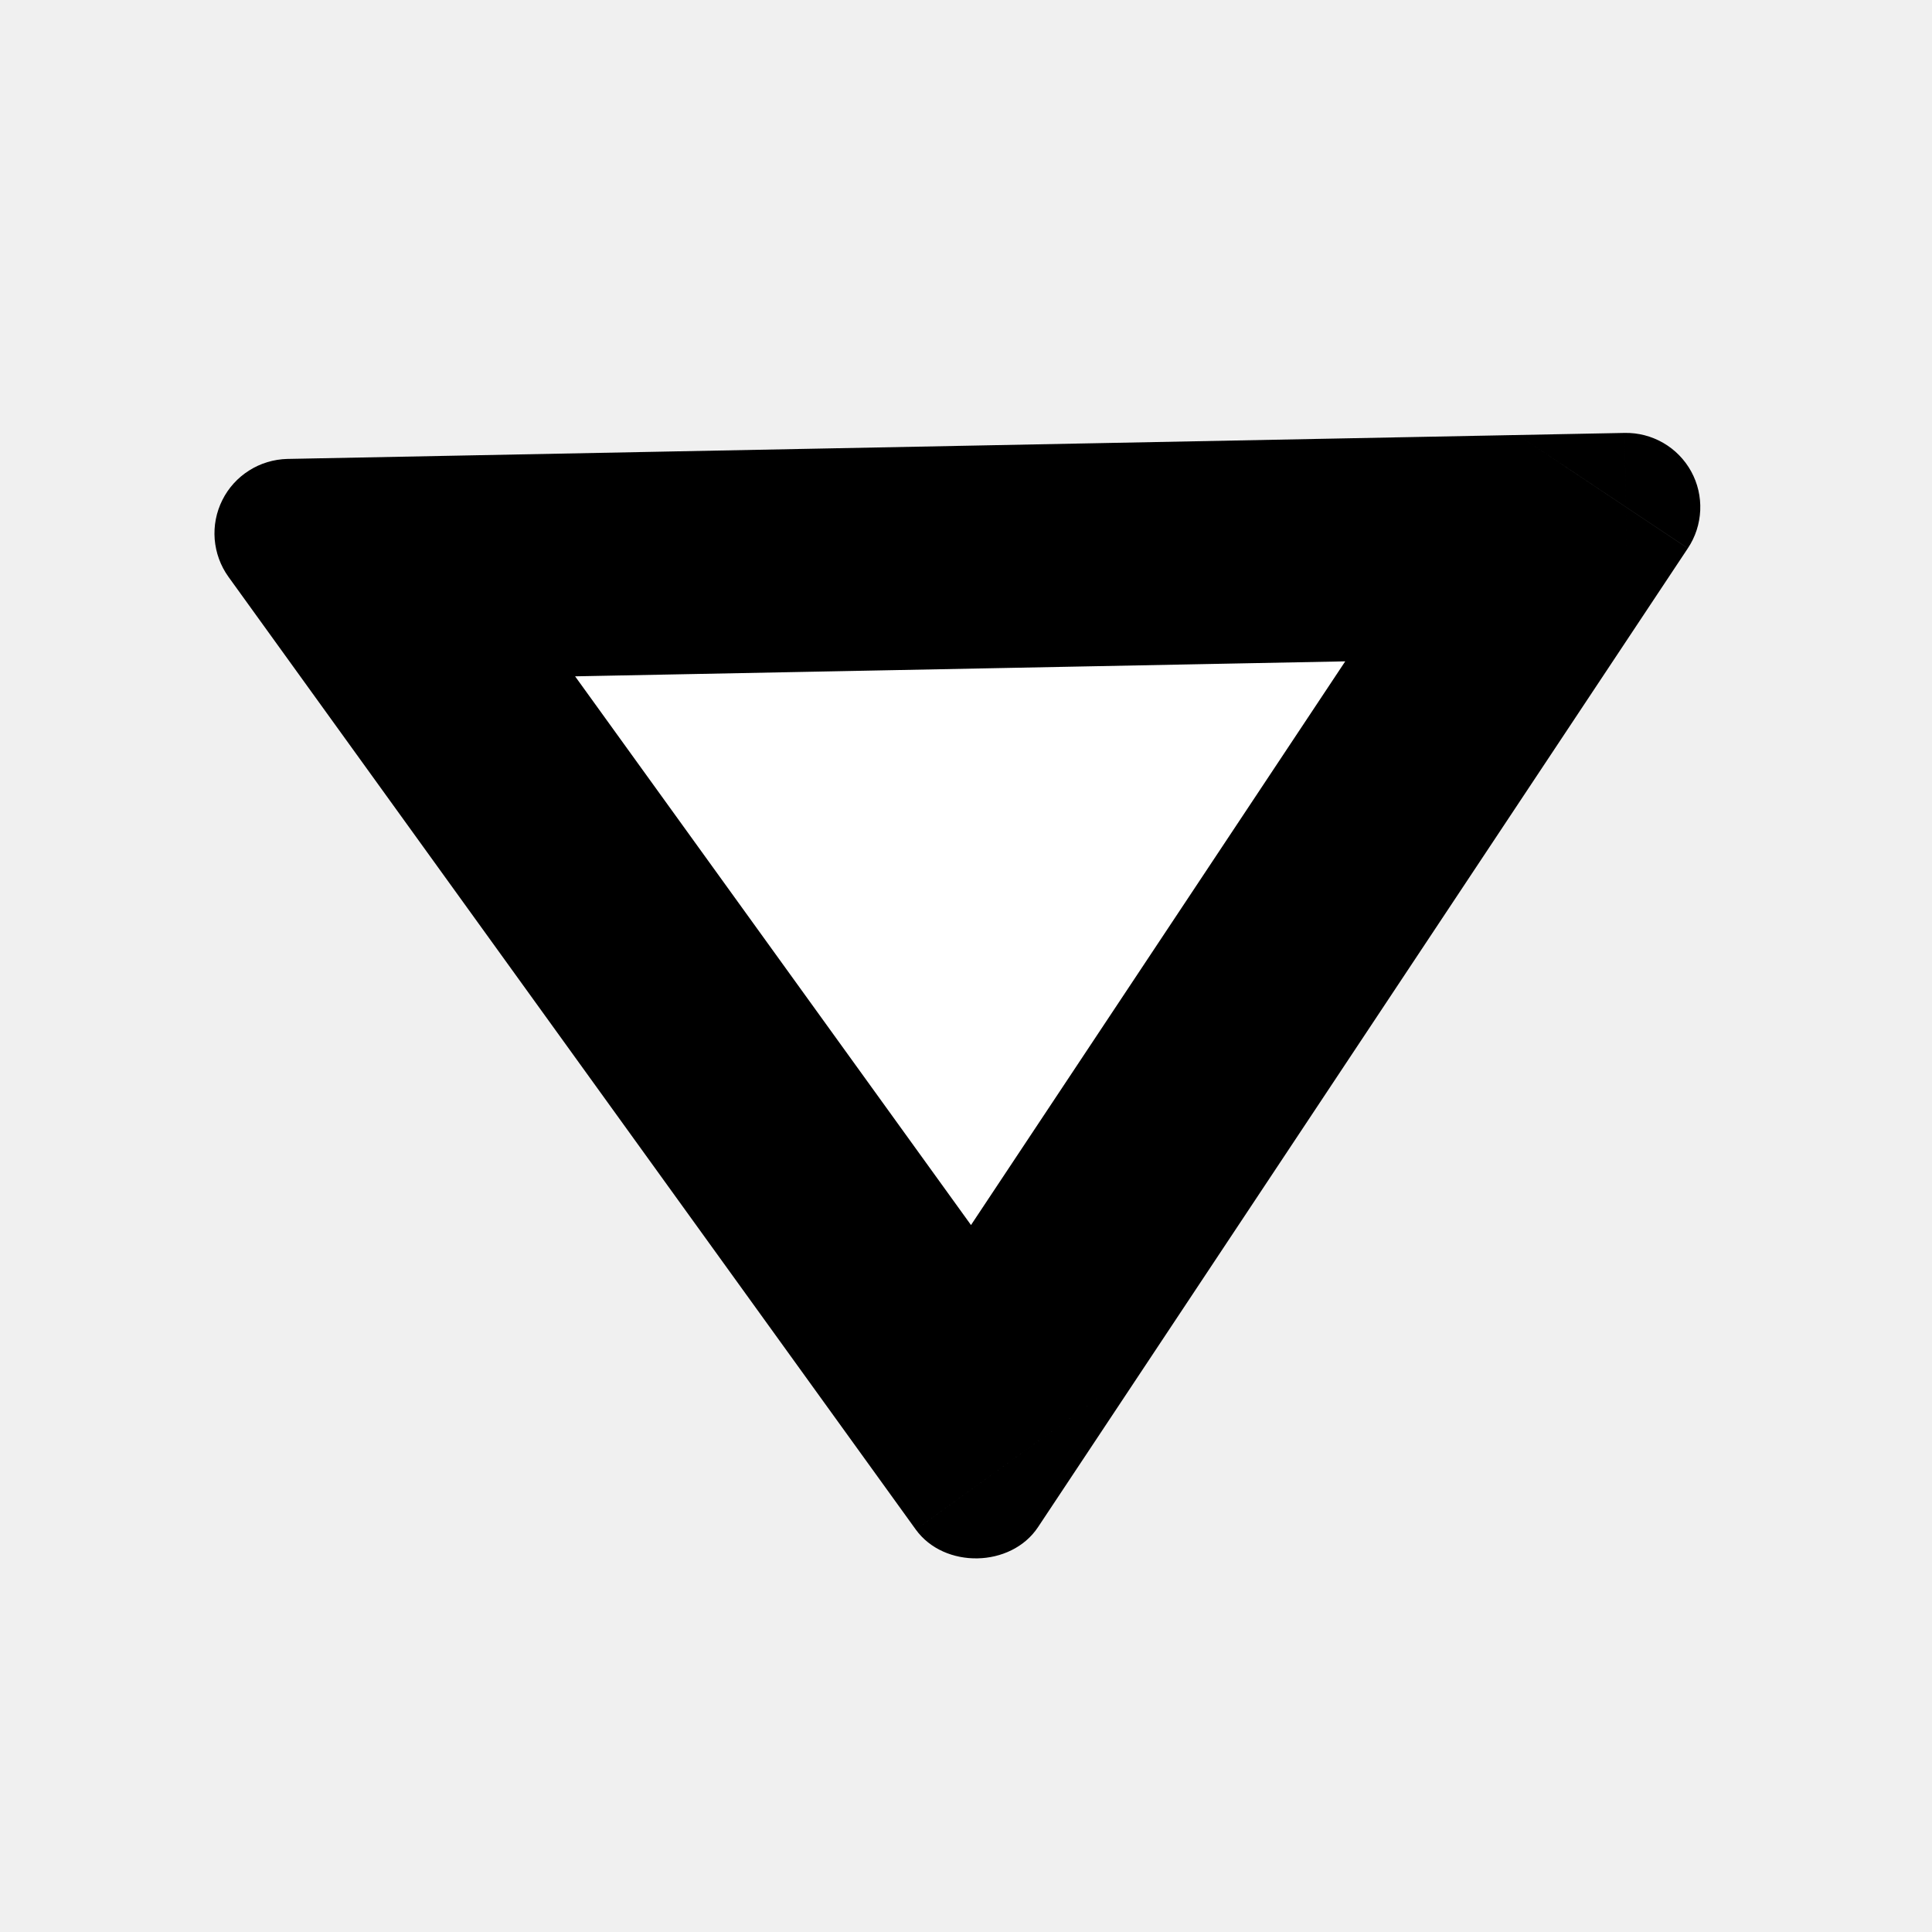
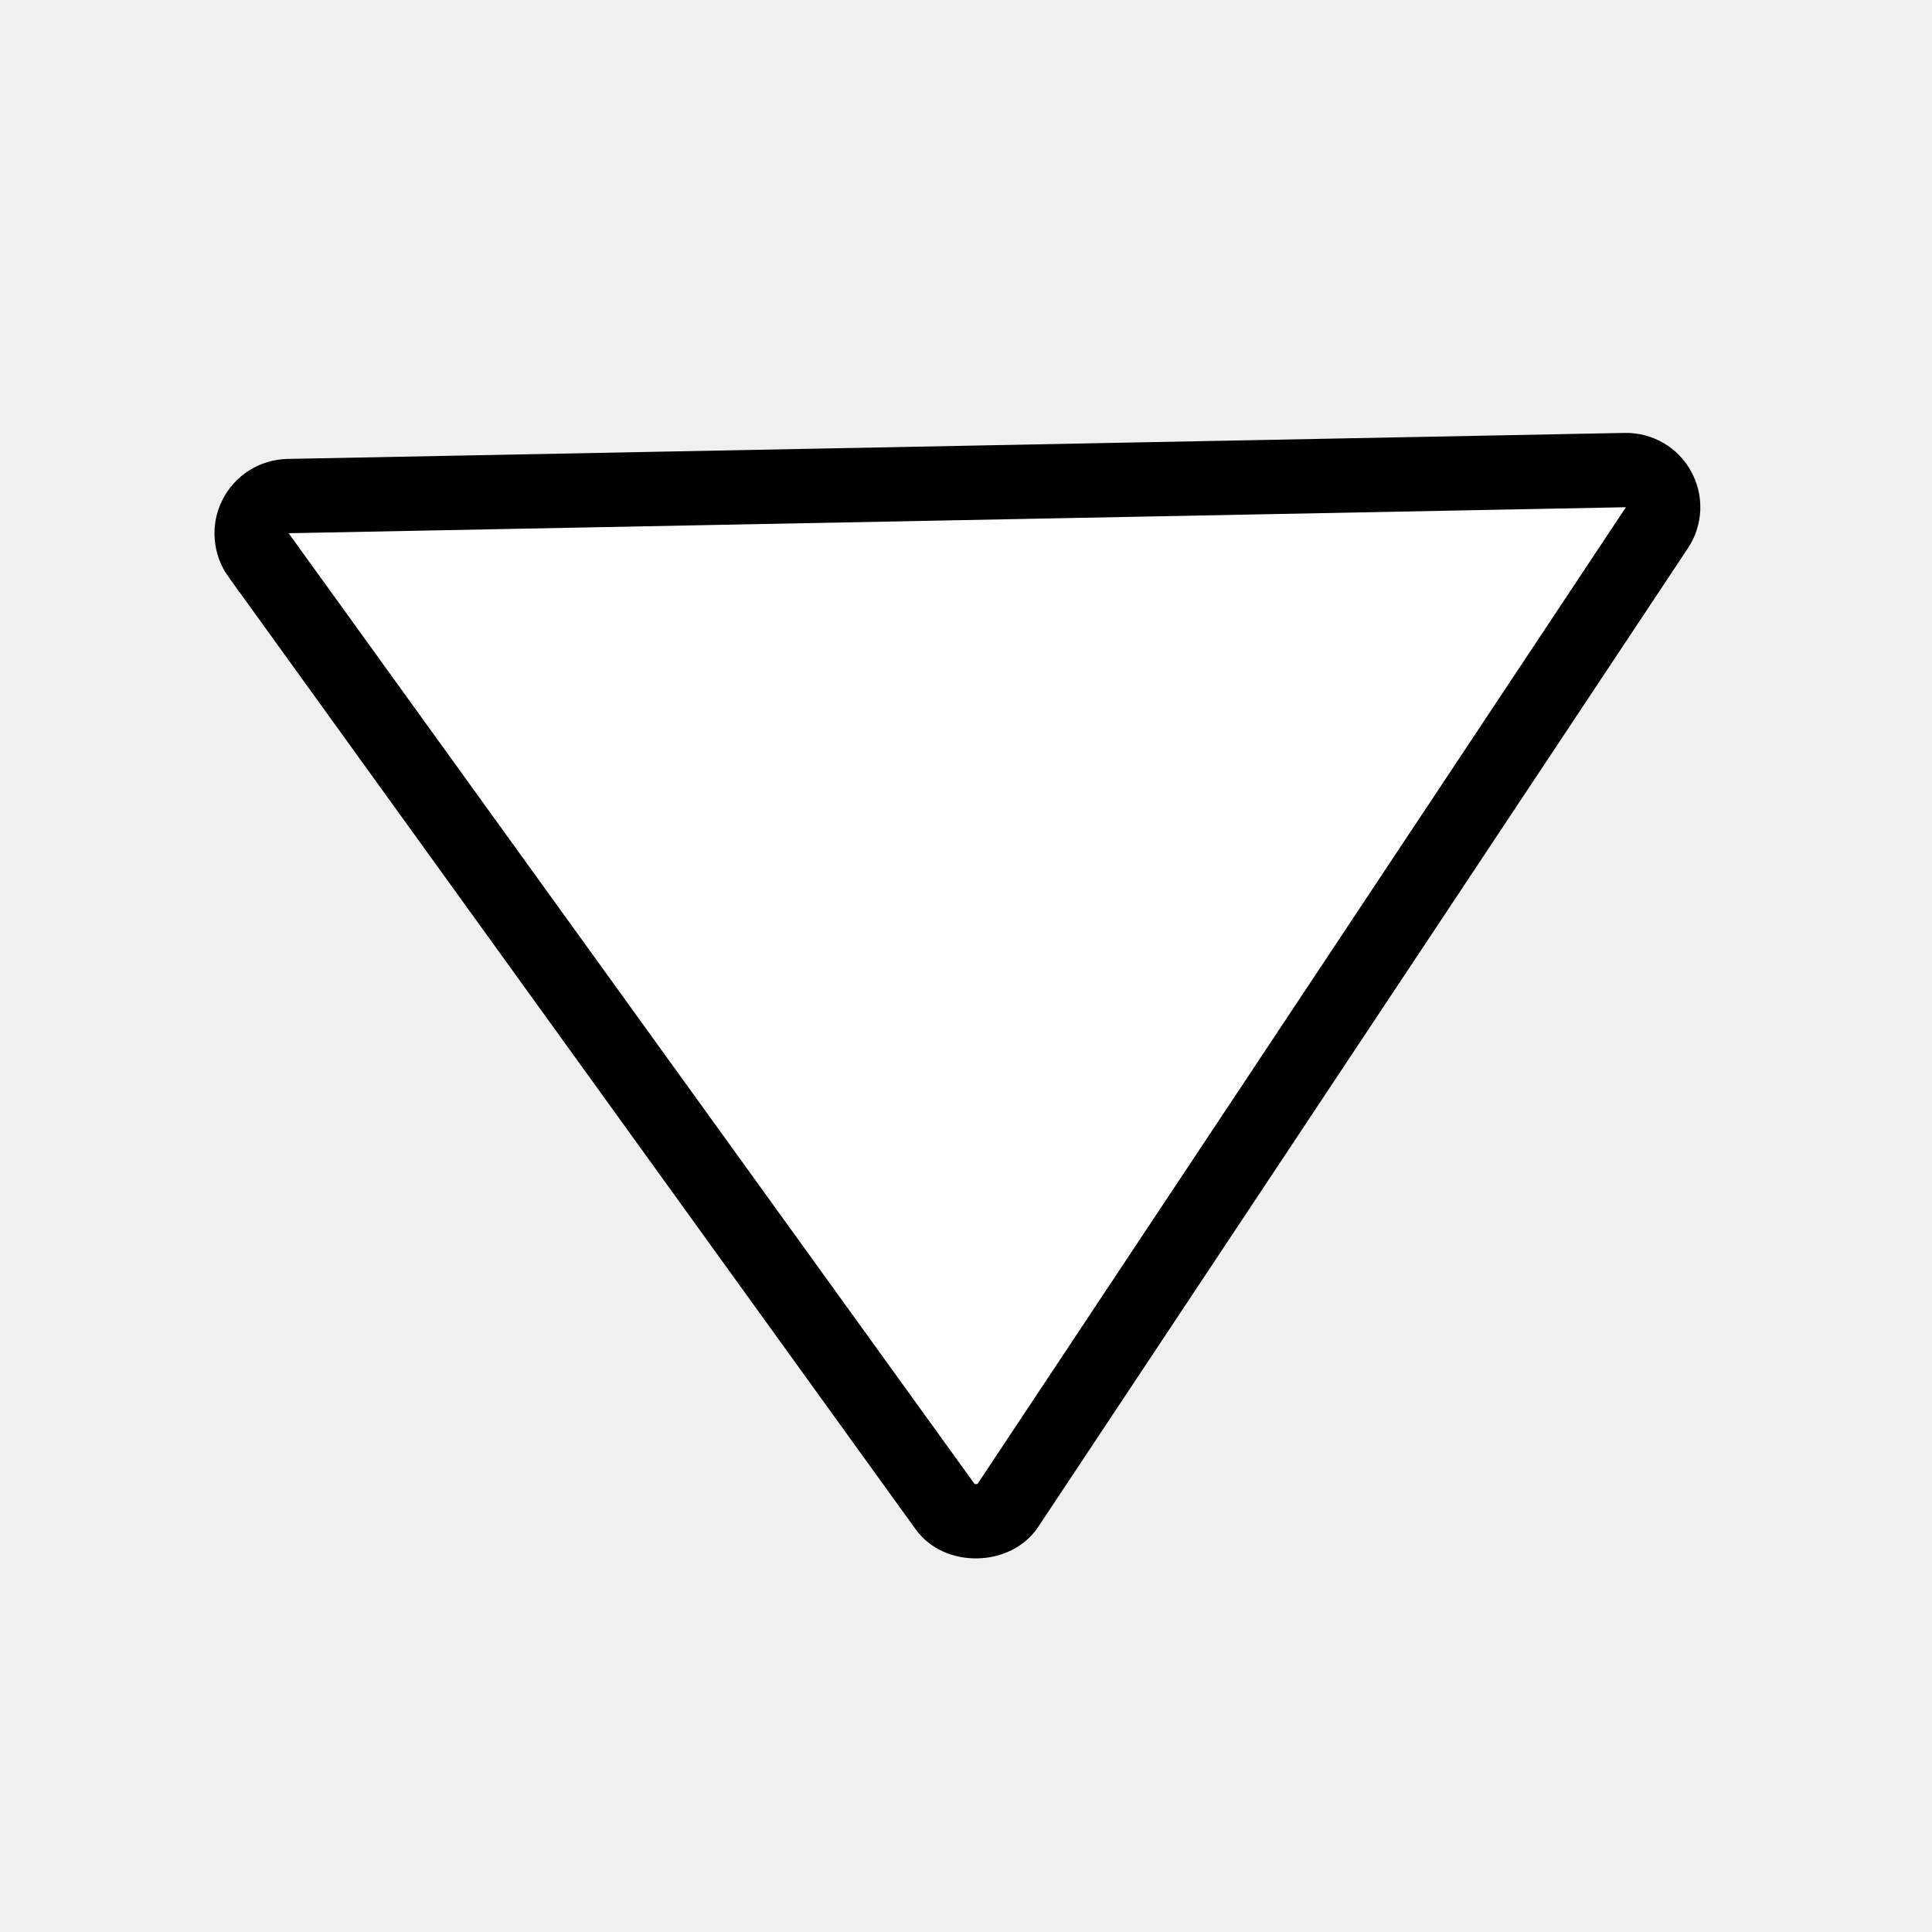
<svg xmlns="http://www.w3.org/2000/svg" width="26" height="26" viewBox="0 0 26 26" fill="none">
-   <mask id="path-1-inside-1_60_108" fill="white">
-     <path d="M21.862 5.826L3.865 6.176C3.683 6.181 3.506 6.234 3.352 6.332C3.198 6.429 3.073 6.567 2.992 6.73C2.91 6.893 2.875 7.075 2.889 7.257C2.904 7.439 2.967 7.613 3.073 7.761L12.324 20.584C12.708 21.115 13.606 21.098 13.969 20.552L22.714 7.379C22.816 7.227 22.873 7.05 22.881 6.868C22.889 6.685 22.847 6.504 22.759 6.344C22.671 6.184 22.541 6.051 22.383 5.96C22.225 5.869 22.045 5.822 21.862 5.826Z" />
-   </mask>
-   <path d="M21.862 5.826L3.865 6.176C3.683 6.181 3.506 6.234 3.352 6.332C3.198 6.429 3.073 6.567 2.992 6.73C2.91 6.893 2.875 7.075 2.889 7.257C2.904 7.439 2.967 7.613 3.073 7.761L12.324 20.584C12.708 21.115 13.606 21.098 13.969 20.552L22.714 7.379C22.816 7.227 22.873 7.05 22.881 6.868C22.889 6.685 22.847 6.504 22.759 6.344C22.671 6.184 22.541 6.051 22.383 5.96C22.225 5.869 22.045 5.822 21.862 5.826Z" fill="white" />
-   <path d="M21.862 5.826L21.92 8.826L21.925 8.826L21.862 5.826ZM3.865 6.176L3.807 3.177L3.798 3.177L3.865 6.176ZM3.073 7.761L0.633 9.507L0.64 9.516L3.073 7.761ZM12.324 20.584L14.758 18.829L14.757 18.828L12.324 20.584ZM13.969 20.552L16.467 22.213L16.468 22.211L13.969 20.552ZM22.714 7.379L20.218 5.715L20.215 5.72L22.714 7.379ZM21.804 2.827L3.807 3.177L3.924 9.176L21.92 8.826L21.804 2.827ZM3.798 3.177C3.07 3.194 2.361 3.408 1.746 3.798L4.958 8.866C4.651 9.06 4.297 9.167 3.933 9.176L3.798 3.177ZM1.746 3.798C1.131 4.188 0.634 4.737 0.309 5.389L5.675 8.072C5.513 8.397 5.265 8.671 4.958 8.866L1.746 3.798ZM0.309 5.389C-0.017 6.04 -0.159 6.767 -0.102 7.493L5.88 7.021C5.908 7.383 5.838 7.747 5.675 8.072L0.309 5.389ZM-0.102 7.493C-0.044 8.218 0.21 8.915 0.633 9.507L5.513 6.016C5.725 6.311 5.851 6.659 5.88 7.021L-0.102 7.493ZM0.64 9.516L9.892 22.339L14.757 18.828L5.506 6.006L0.64 9.516ZM9.891 22.338C10.763 23.547 12.103 23.993 13.213 23.971C14.323 23.95 15.642 23.452 16.467 22.213L11.472 18.89C11.932 18.197 12.621 17.982 13.096 17.972C13.57 17.963 14.269 18.152 14.758 18.829L9.891 22.338ZM16.468 22.211L25.214 9.038L20.215 5.72L11.47 18.892L16.468 22.211ZM25.211 9.042C25.616 8.434 25.847 7.726 25.878 6.996L19.884 6.739C19.899 6.374 20.015 6.02 20.218 5.715L25.211 9.042ZM25.878 6.996C25.91 6.266 25.74 5.541 25.389 4.901L20.129 7.788C19.953 7.467 19.868 7.105 19.884 6.739L25.878 6.996ZM25.389 4.901C25.037 4.26 24.516 3.728 23.883 3.362L20.882 8.558C20.565 8.375 20.305 8.108 20.129 7.788L25.389 4.901ZM23.883 3.362C23.251 2.997 22.53 2.811 21.799 2.827L21.925 8.826C21.559 8.833 21.199 8.741 20.882 8.558L23.883 3.362Z" fill="black" mask="url(#path-1-inside-1_60_108)" />
+   <path d="M21.872 6.326L21.873 6.326C21.964 6.324 22.054 6.347 22.133 6.393C22.212 6.438 22.277 6.505 22.32 6.585C22.364 6.665 22.386 6.755 22.382 6.846C22.378 6.937 22.349 7.026 22.298 7.102L22.298 7.102L13.553 20.275C13.478 20.387 13.33 20.468 13.145 20.472C12.959 20.476 12.808 20.4 12.73 20.291L12.73 20.291L3.48 7.47C3.48 7.47 3.479 7.47 3.479 7.47C3.426 7.396 3.395 7.308 3.388 7.218C3.38 7.127 3.398 7.035 3.439 6.954C3.48 6.872 3.542 6.803 3.619 6.754C3.696 6.705 3.785 6.679 3.876 6.676L21.872 6.326Z" fill="white" stroke="black" />
</svg>
